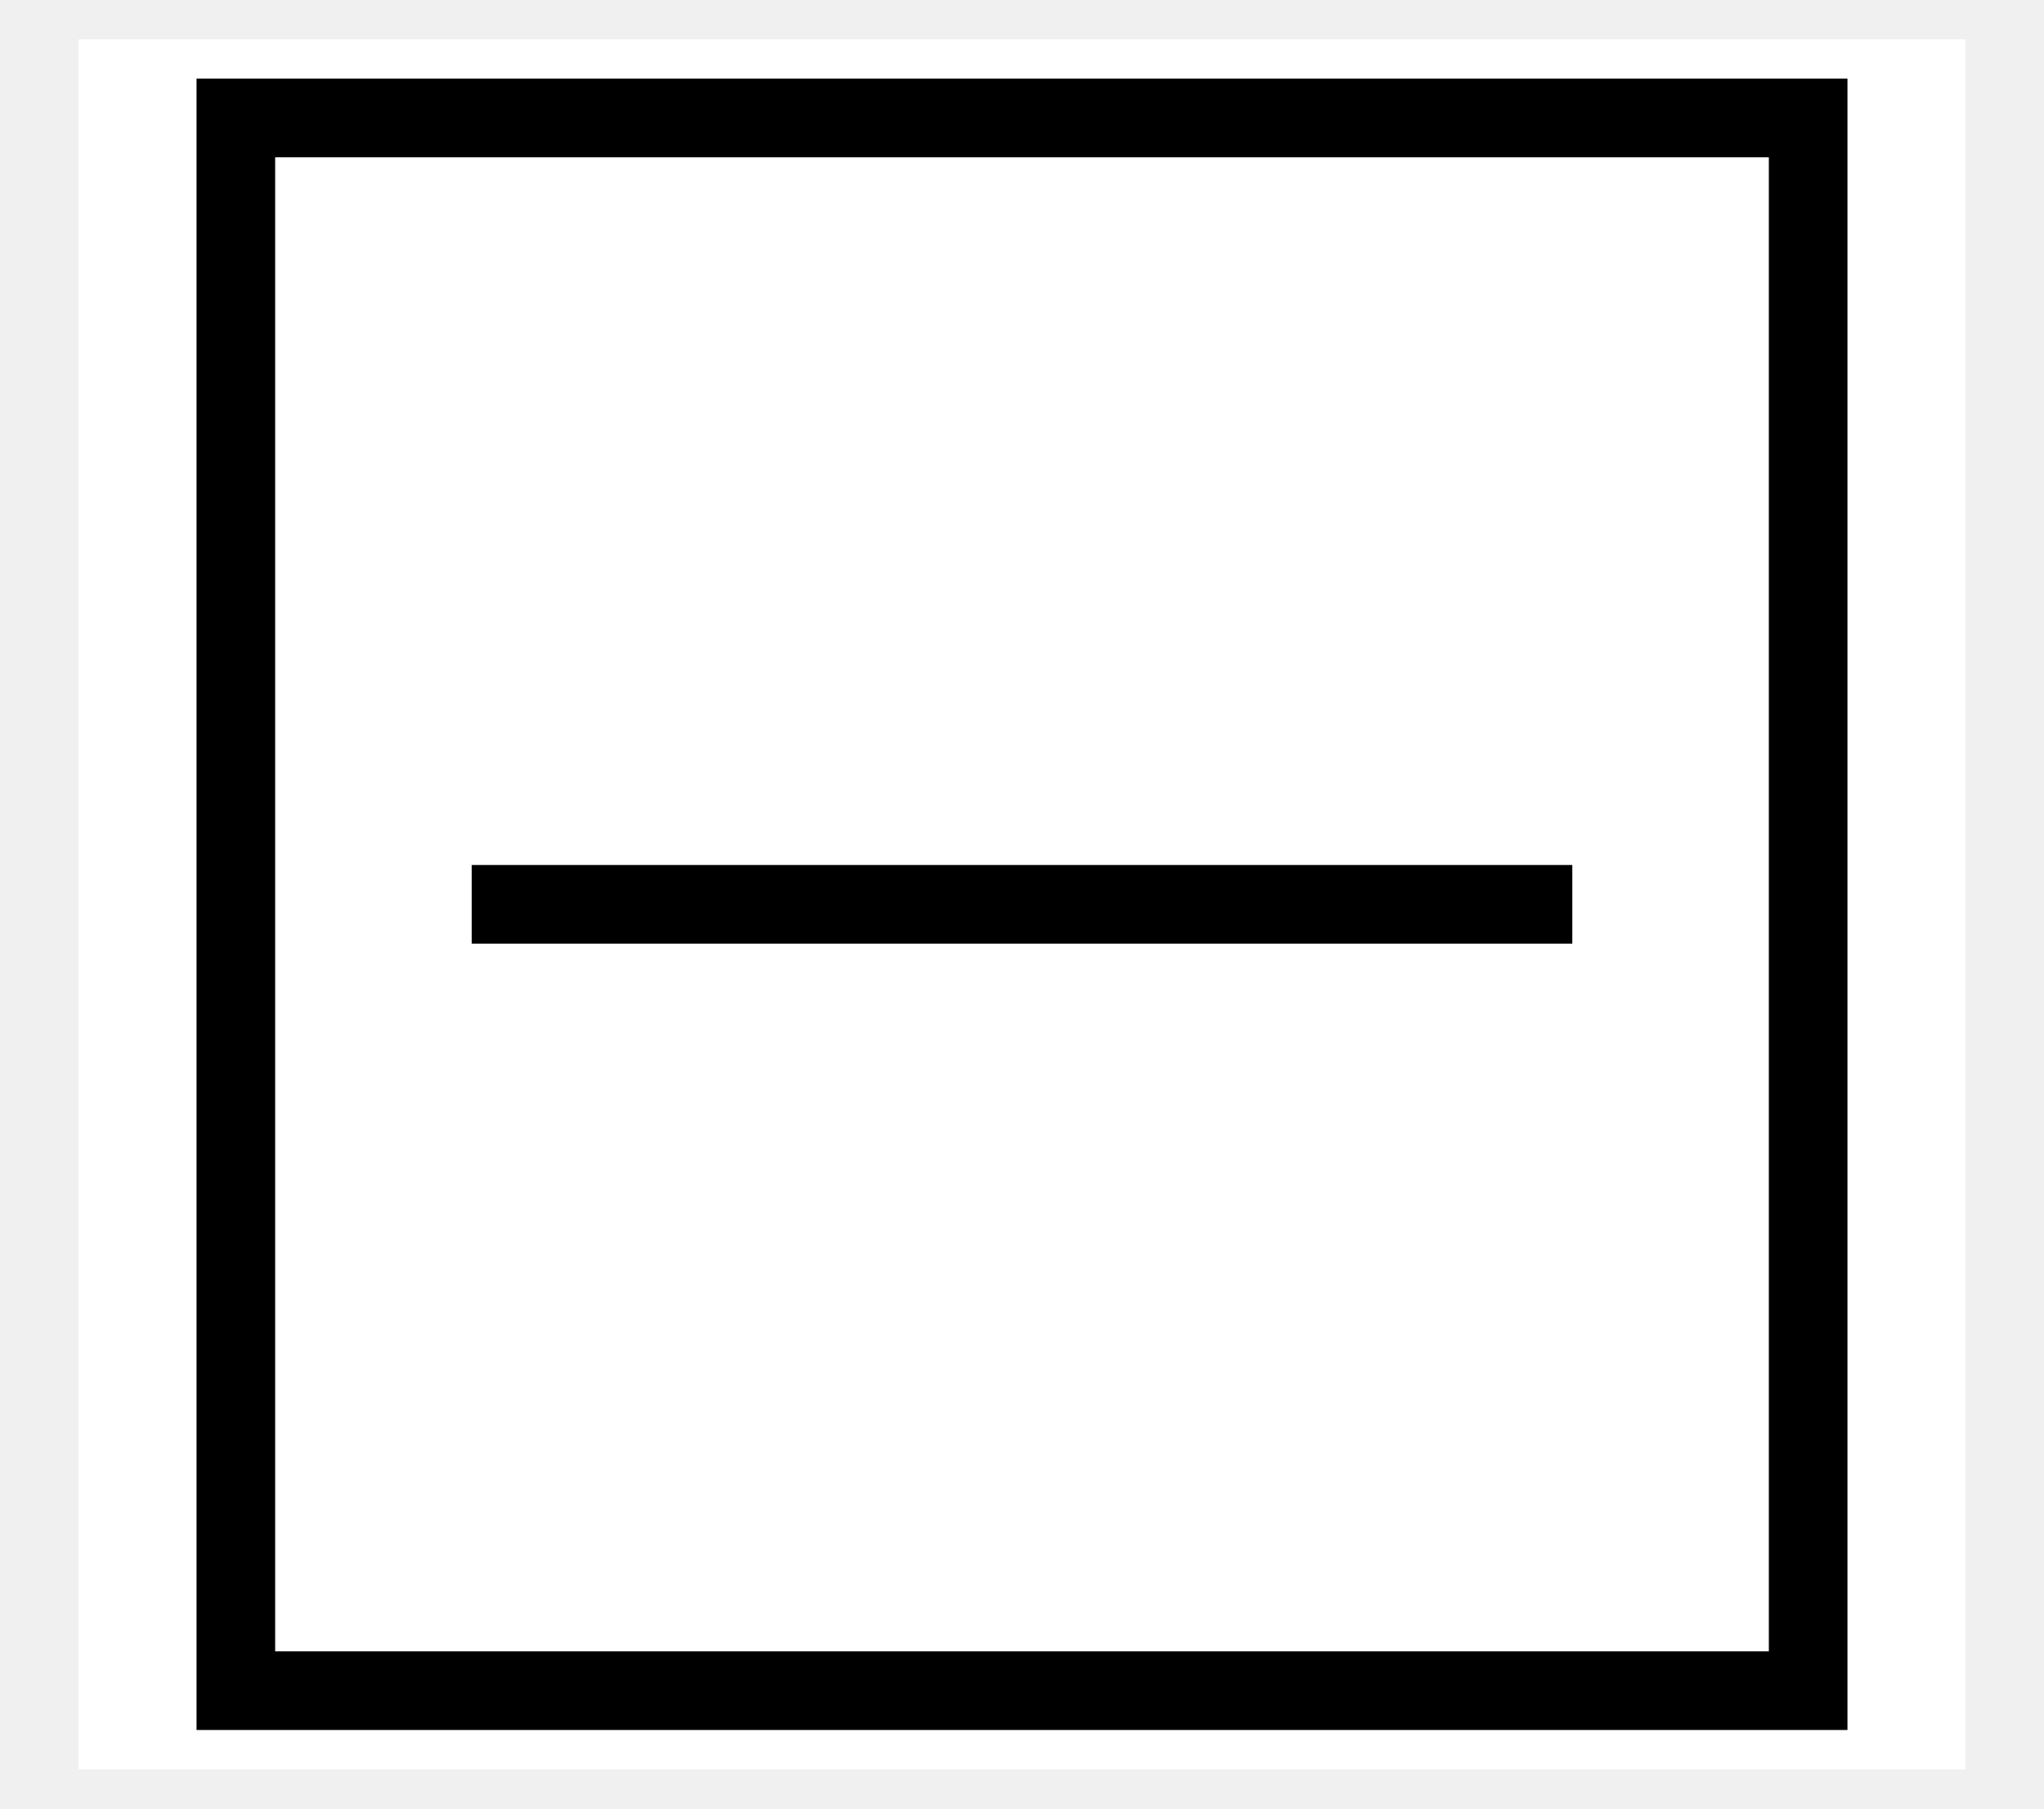
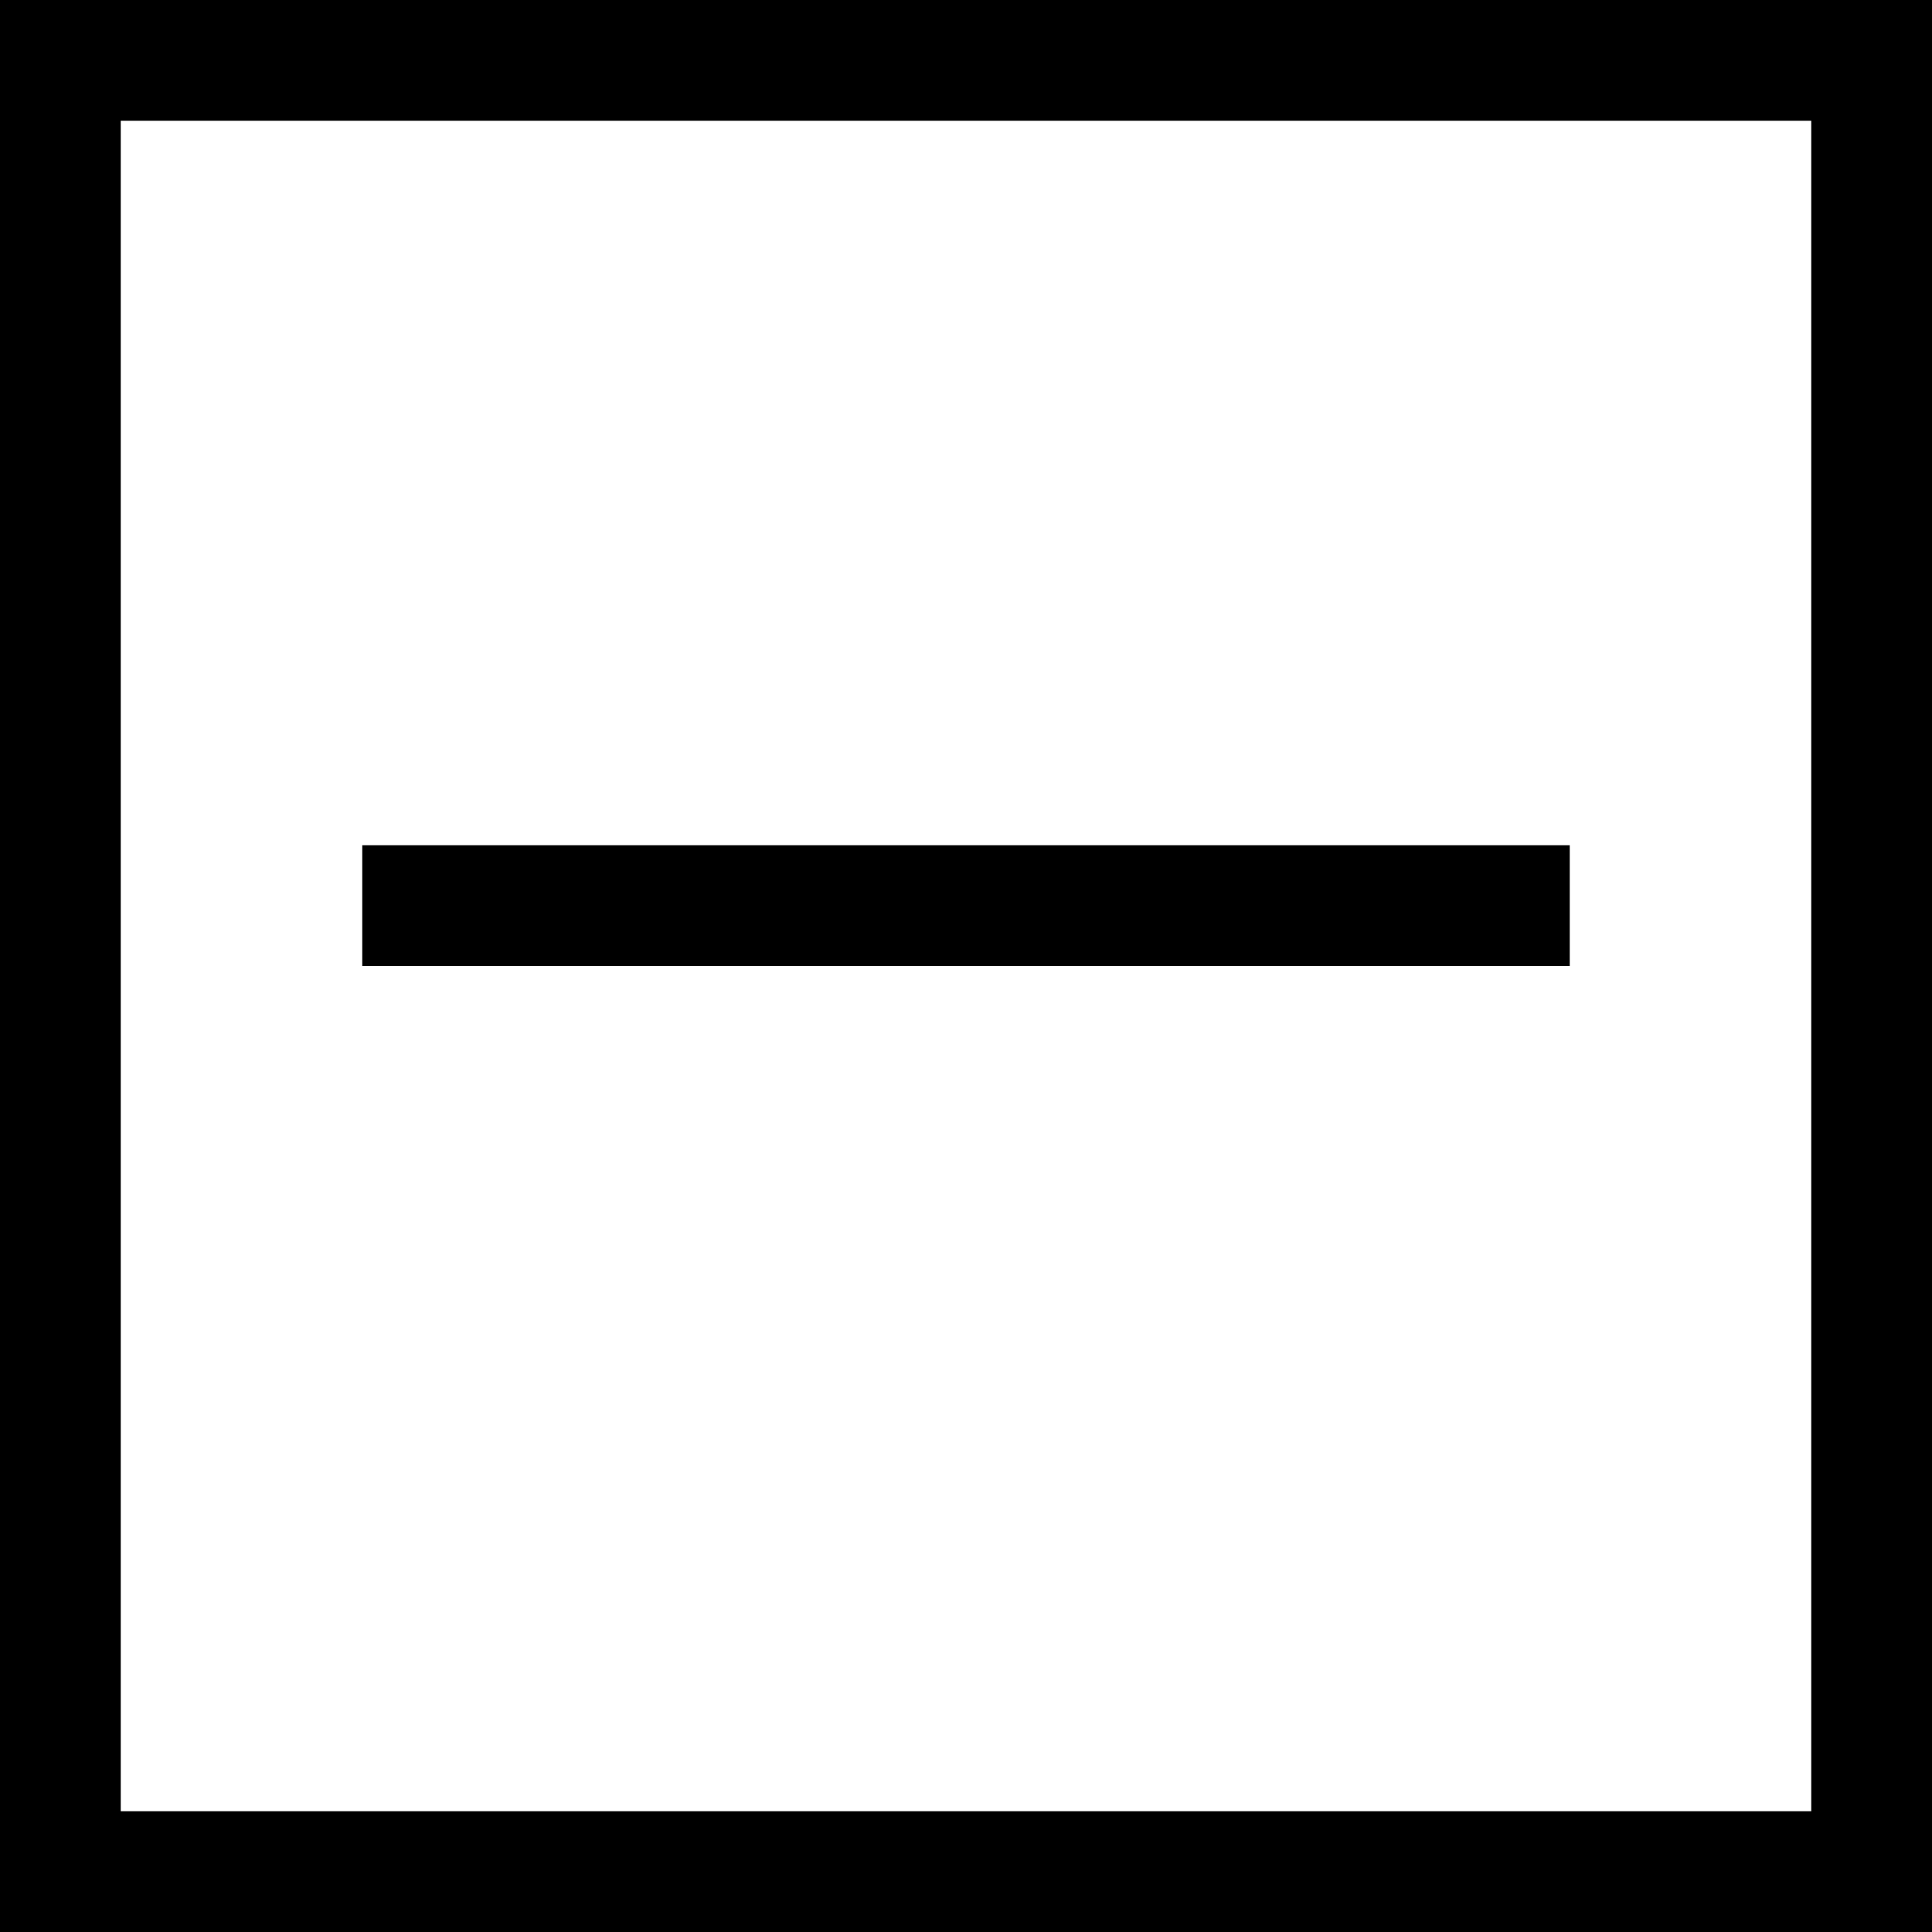
- <svg xmlns="http://www.w3.org/2000/svg" width="100%" height="100%" viewBox="0 0 26 23" version="1.1">
-   <rect x="1" y="0.5" width="24" height="22" fill="#fff" />
-   <rect x="3" y="1.5" width="20" height="20" fill="#fff" stroke="#000" stroke-width="1" />
-   <rect x="6" y="11" width="14" height="1" fill="#000" />
+ <svg xmlns="http://www.w3.org/2000/svg" width="16" height="16" viewBox="0 0 16 16">
+   <rect x="0.5" y="0.5" width="15" height="15" fill="#fff" stroke="#000" stroke-width="1" />
+   <rect x="3" y="7" width="10" height="1" fill="#000" />
</svg>
